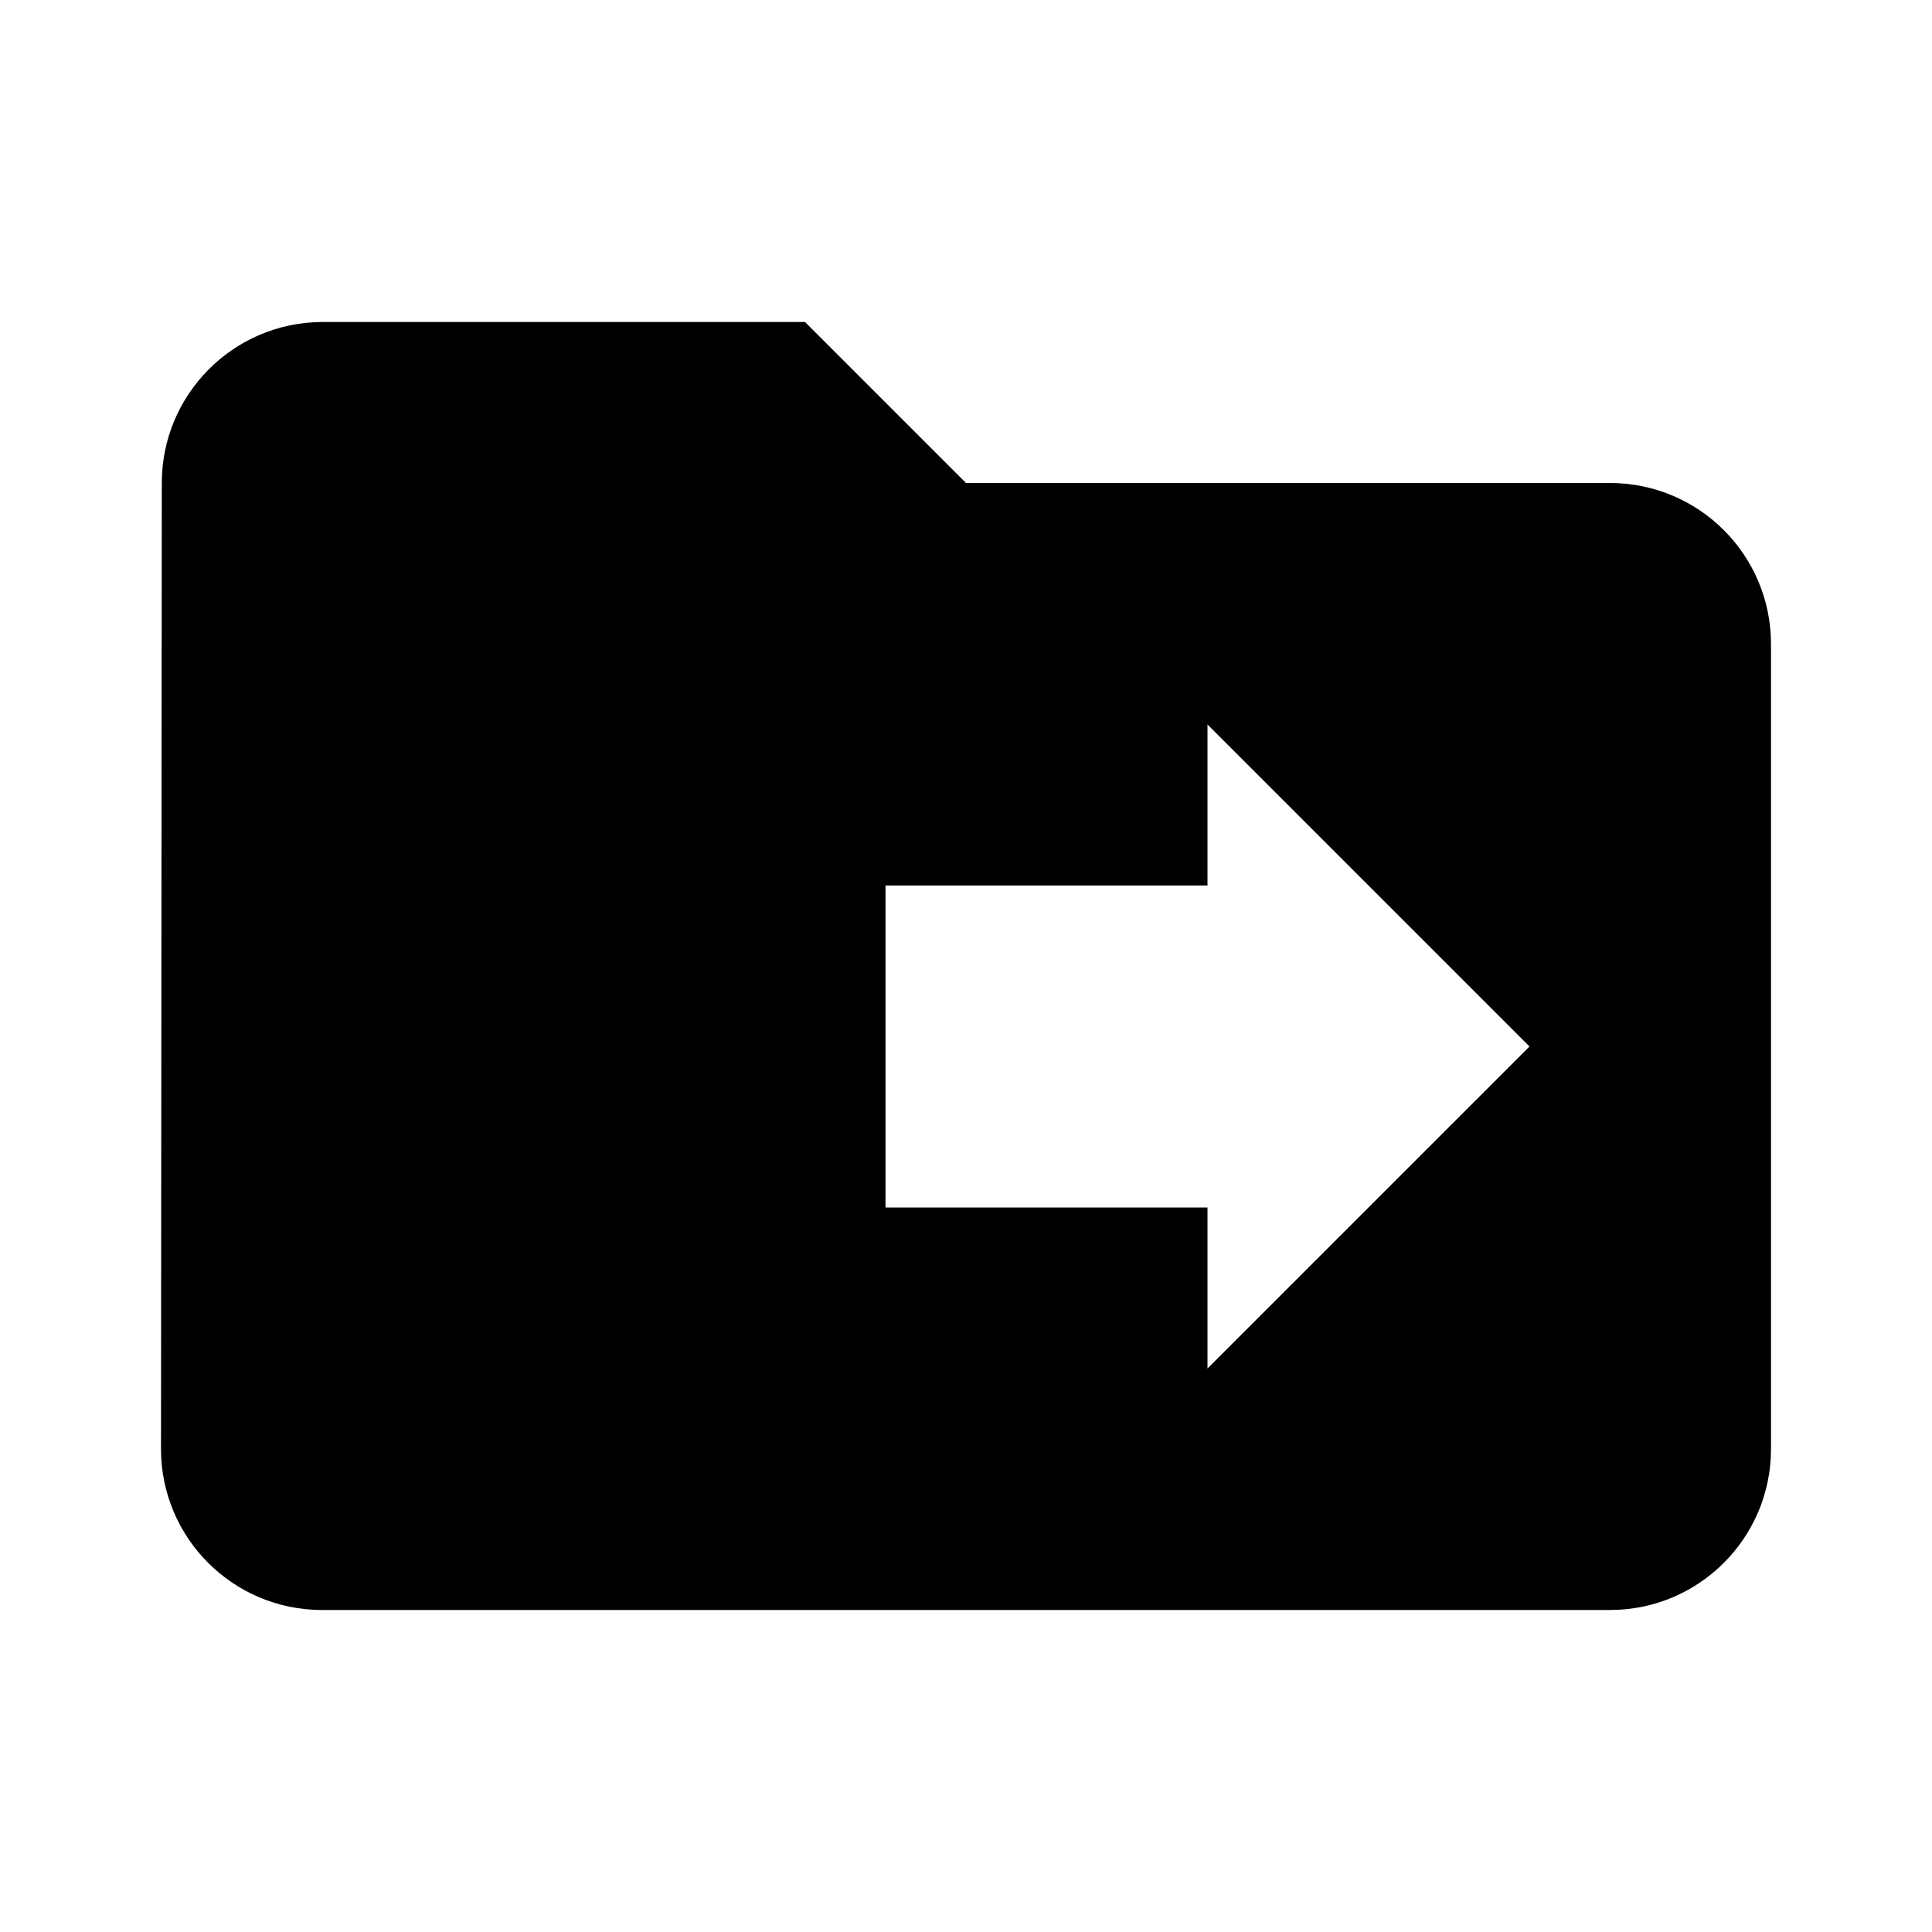
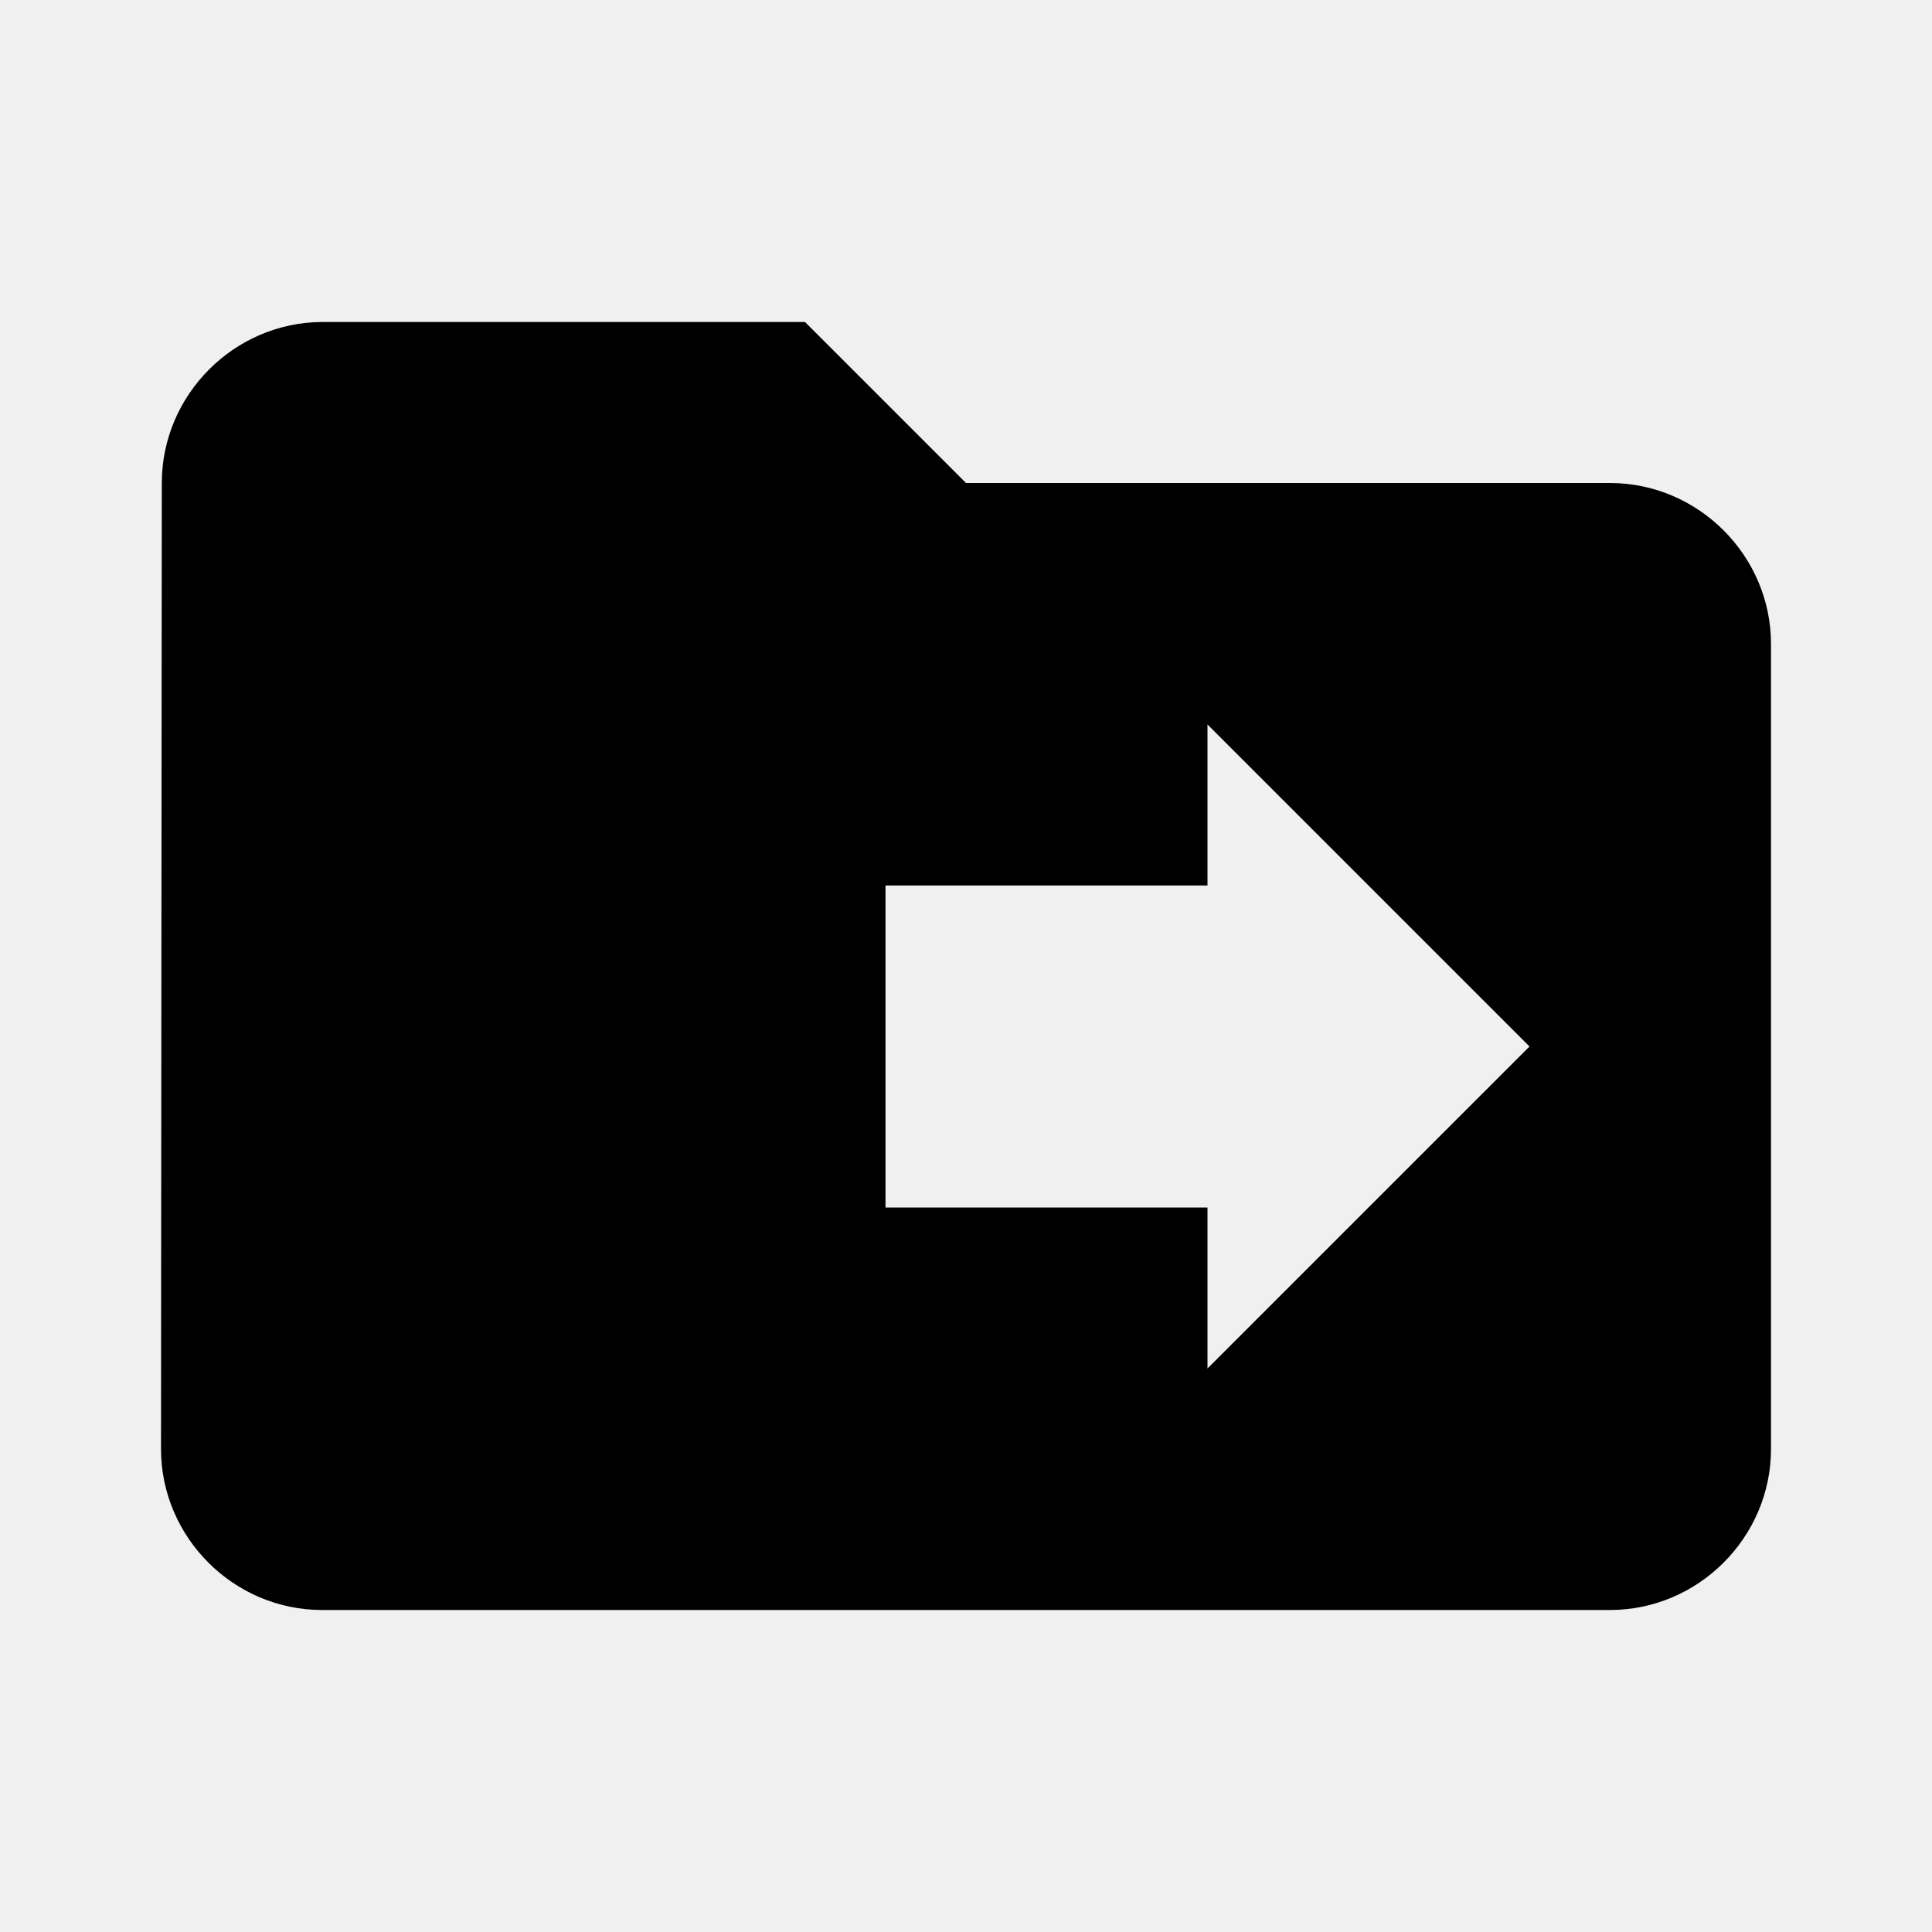
- <svg xmlns="http://www.w3.org/2000/svg" viewBox="0 0 24 24">
-   <defs>
-     <style>
-       .cls-1 {
-         clip-path: url(#clip-Artboard_1);
-       }
- 
-       .cls-2 {
-         fill: none;
-       }
- 
-       .cls-3 {
-         fill: #fff;
-       }
-     </style>
-     <clipPath id="clip-Artboard_1">
-       <rect width="24" height="24" />
-     </clipPath>
-   </defs>
-   <g id="Artboard_1" data-name="Artboard – 1" class="cls-1">
-     <rect class="cls-3" width="24" height="24" />
-     <g id="systemicon_bookmark_copy_3" data-name="systemicon/bookmark copy 3">
-       <g id="Page_1" data-name="Page 1">
-         <path id="Fill_1" data-name="Fill 1" class="cls-2" d="M0,24H24V0H0Z" />
-         <path id="Fill_2" data-name="Fill 2" d="M18,16H2a2,2,0,0,1-2-2L.01,2A2,2,0,0,1,2,0H8l2,2h8a2,2,0,0,1,2,2V14A2,2,0,0,1,18,16ZM9,7v4h4v2l4-4L13,5V7Z" transform="translate(2 4)" />
-       </g>
+ <svg xmlns="http://www.w3.org/2000/svg" width="100%" height="100%" viewBox="0 0 24 24" version="1.1" xml:space="preserve" style="fill-rule:evenodd;clip-rule:evenodd;stroke-linejoin:round;stroke-miterlimit:1.414;">
+   <g id="Artboard_1">
+     <g id="Page_1">
+       <rect id="Fill_1" x="0" y="0" width="24" height="24" style="fill:none;" />
+       <path id="Fill_2" d="M20,20l-16,0c-1.097,0 -2,-0.903 -2,-2l0.01,-12c0,-1.093 0.897,-1.995 1.99,-2l6,0l2,2l8,0c1.097,0 2,0.903 2,2l0,10c0,1.097 -0.903,2 -2,2Zm-9,-9l0,4l4,0l0,2l4,-4l-4,-4l0,2l-4,0Z" style="fill-rule:nonzero;" />
    </g>
  </g>
</svg>
